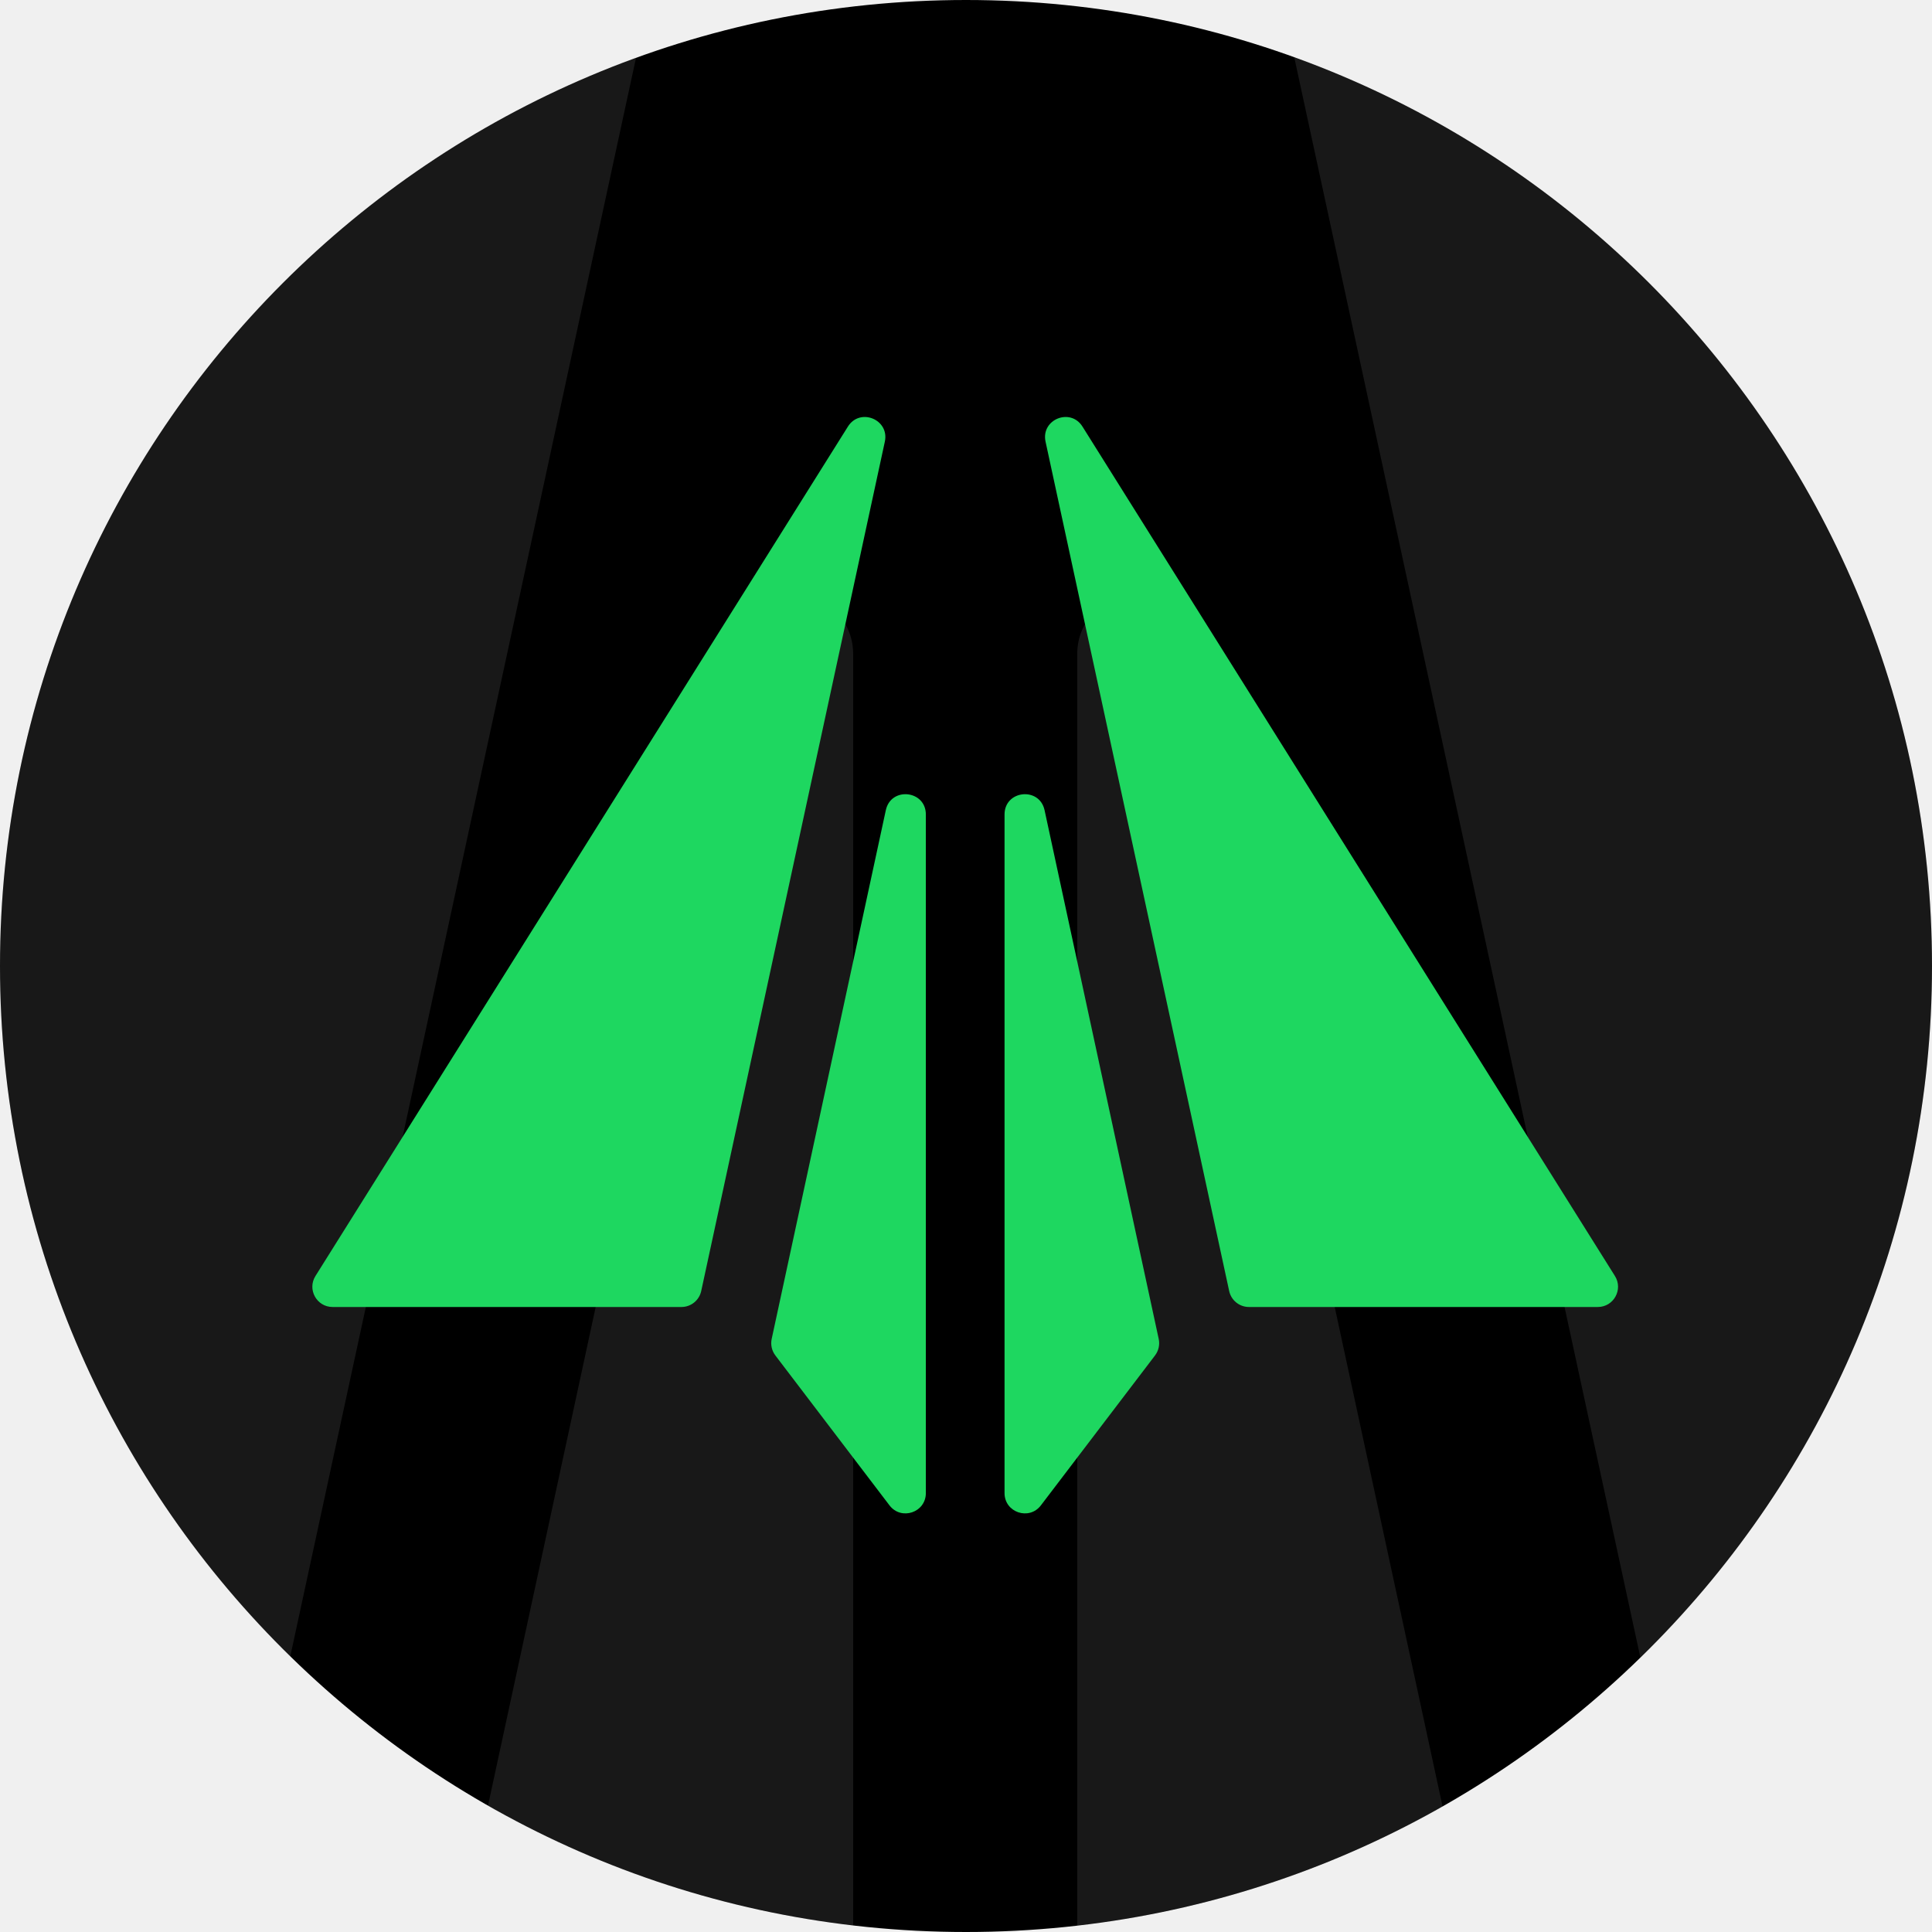
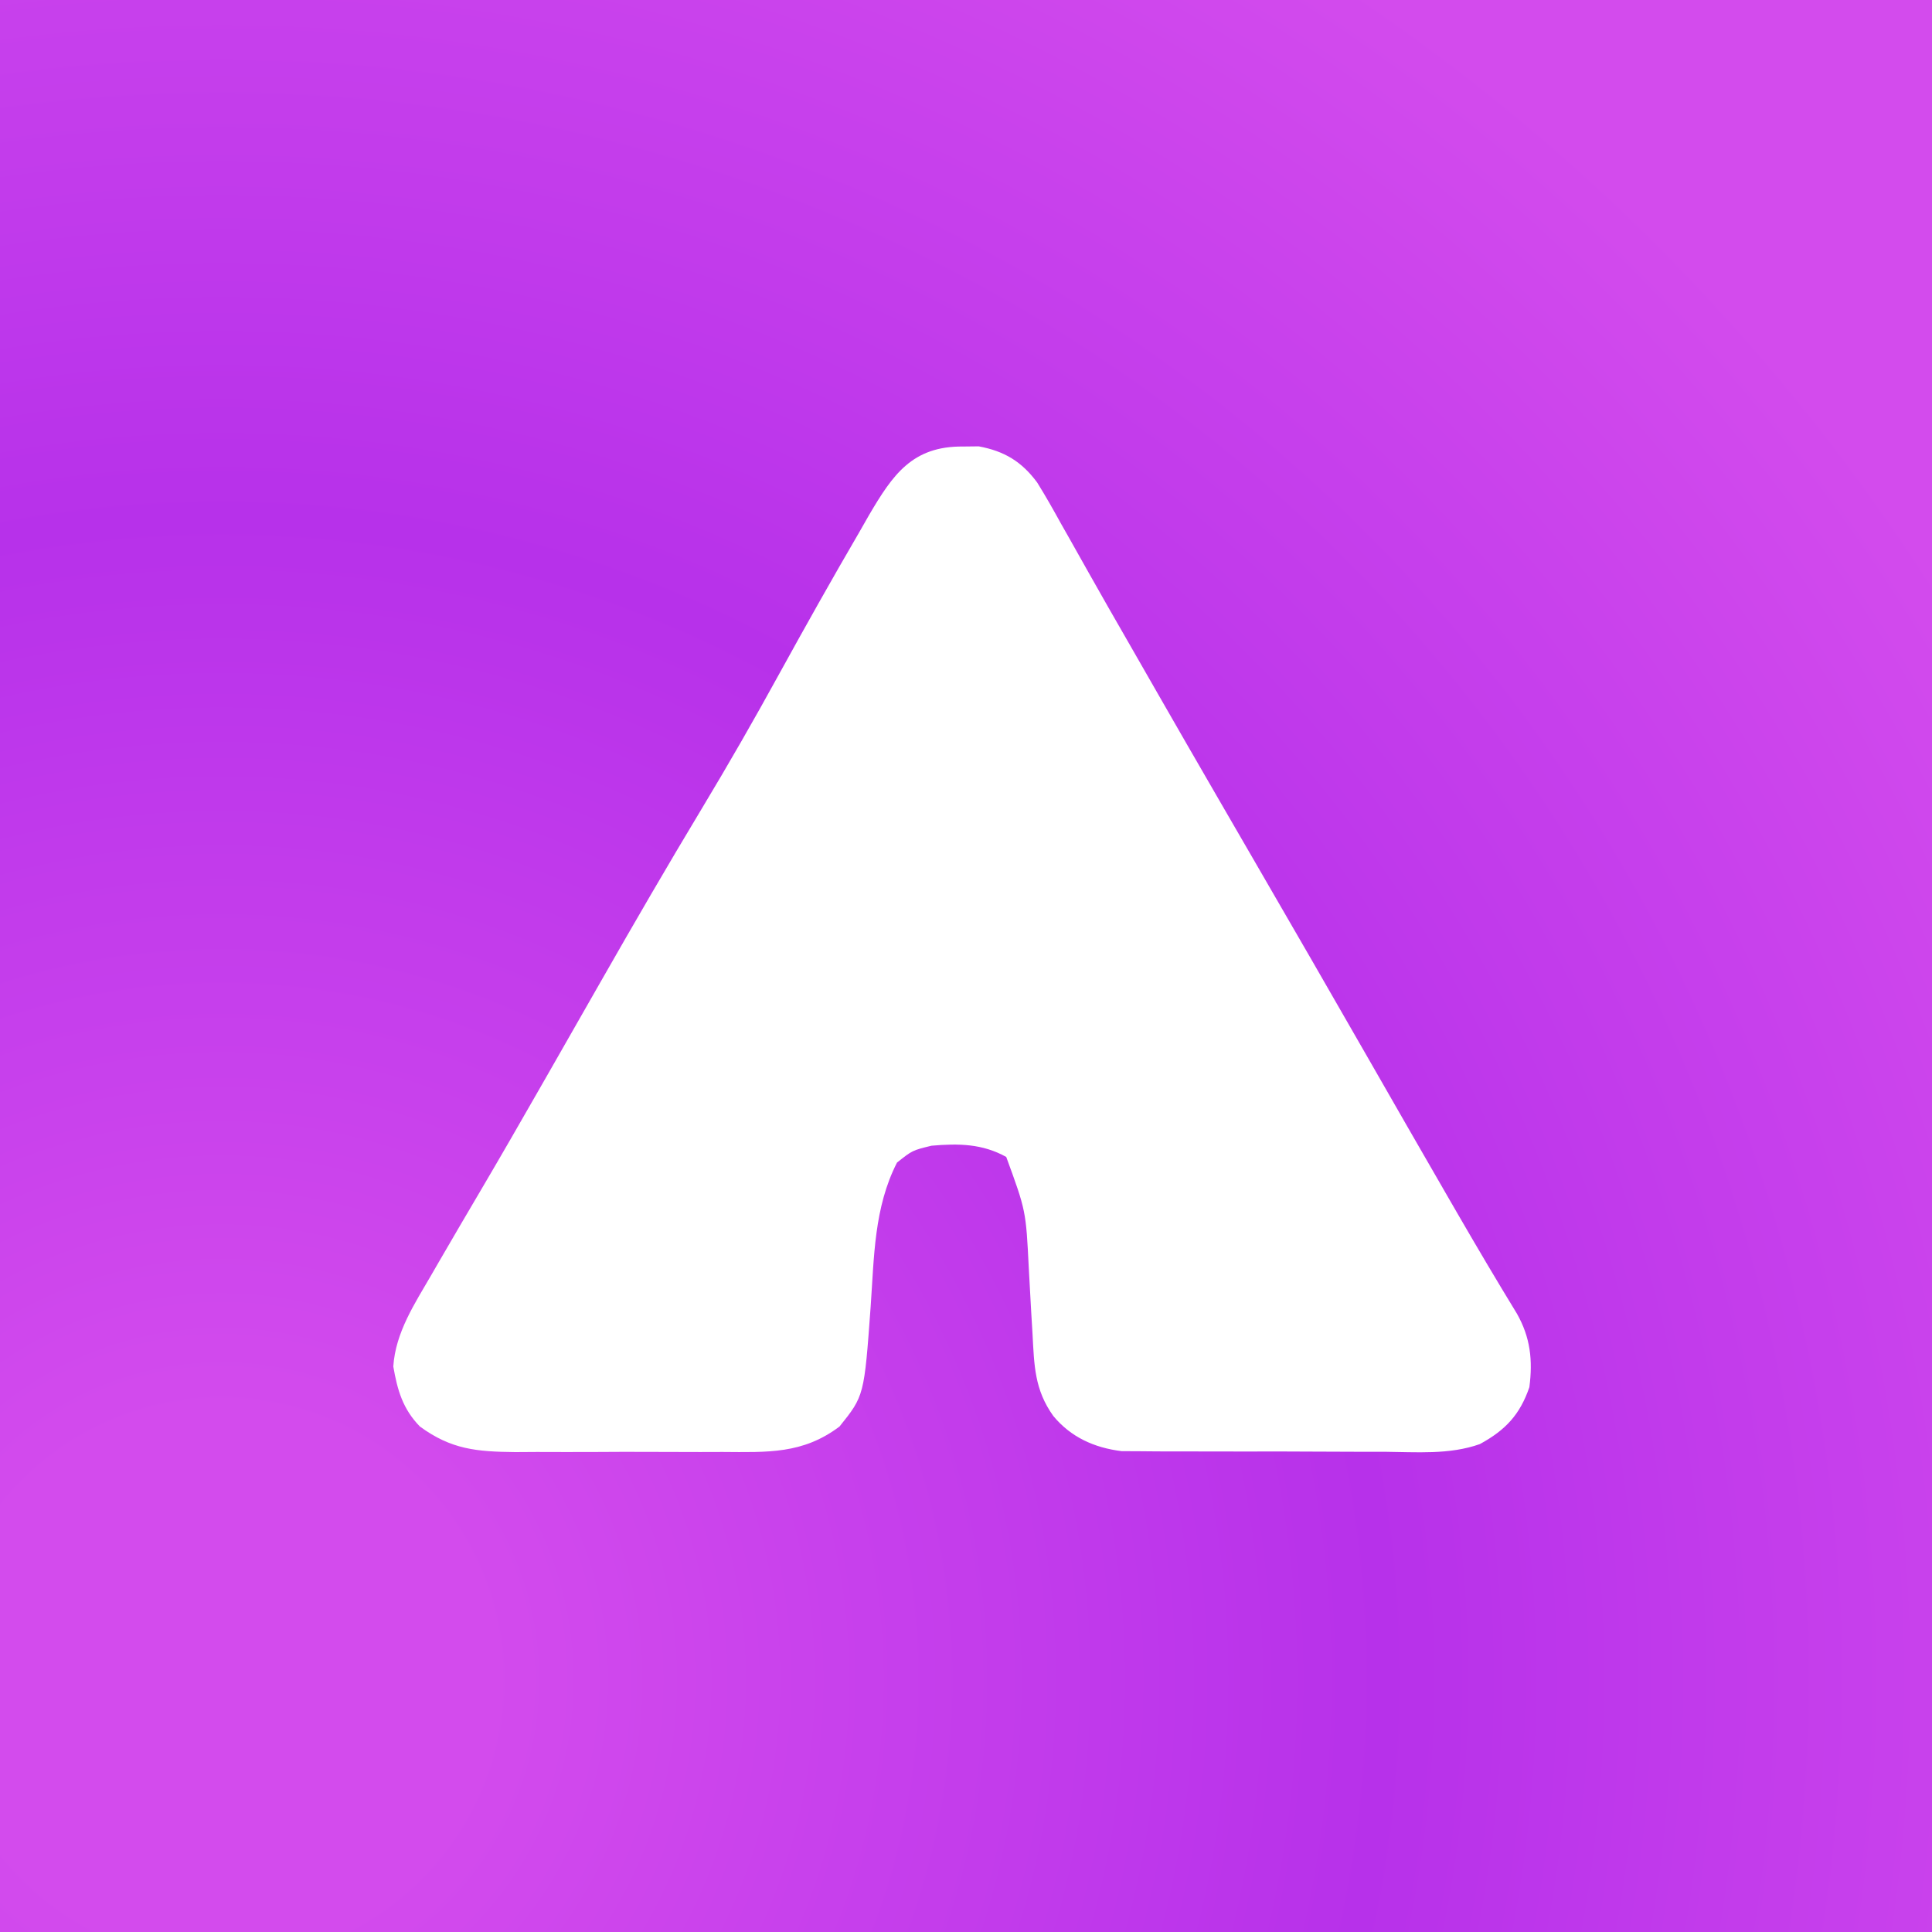
- <svg xmlns="http://www.w3.org/2000/svg" width="1200" height="1200" viewBox="0 0 1200 1200" fill="none">
-   <g clip-path="url(#clip0_1177_59)">
-     <rect width="1200" height="1200" rx="600" fill="black" />
-     <g opacity="0.1">
-       <path d="M806.896 -279.064C785.598 -313.026 733.108 -291.661 741.582 -252.479L1066.32 1248.94C1069.88 1265.41 1084.45 1277.16 1101.31 1277.16H1718.15C1746.29 1277.16 1763.42 1246.19 1748.47 1222.35L806.896 -279.064Z" fill="#F6F6F6" />
-       <path d="M669.079 1606.13C669.079 1640.4 712.592 1655.08 733.354 1627.82L935.184 1362.81C941.526 1354.48 943.905 1343.8 941.696 1333.57L739.866 399.014C730.809 357.077 669.079 363.667 669.079 406.57L669.079 1606.13Z" fill="#F6F6F6" />
-       <path d="M392.104 -279.064C413.403 -313.026 465.892 -291.661 457.418 -252.479L132.68 1248.94C129.117 1265.41 114.546 1277.16 97.692 1277.16H-519.146C-547.286 1277.16 -564.423 1246.19 -549.473 1222.35L392.104 -279.064Z" fill="#F6F6F6" />
-       <path d="M529.921 1606.13C529.921 1640.4 486.408 1655.08 465.646 1627.82L263.816 1362.81C257.474 1354.48 255.095 1343.8 257.304 1333.57L459.134 399.014C468.191 357.077 529.921 363.667 529.921 406.57V1606.13Z" fill="#F6F6F6" />
-     </g>
-     <path d="M672.345 264.951C664.864 253.017 646.428 260.525 649.404 274.293L763.463 801.88C764.715 807.668 769.833 811.799 775.752 811.799H992.407C1002.29 811.799 1008.31 800.915 1003.06 792.538L672.345 264.951Z" fill="#1ED760" />
-     <path d="M623.939 927.397C623.939 939.438 639.222 944.597 646.514 935.018L717.404 841.895C719.631 838.969 720.467 835.214 719.691 831.618L648.801 503.223C645.62 488.487 623.939 490.802 623.939 505.878L623.939 927.397Z" fill="#1ED760" />
-     <path d="M526.655 264.951C534.136 253.017 552.572 260.525 549.596 274.293L435.537 801.88C434.285 807.668 429.167 811.799 423.248 811.799H206.593C196.709 811.799 190.69 800.915 195.941 792.538L526.655 264.951Z" fill="#1ED760" />
-     <path d="M575.061 927.397C575.061 939.438 559.778 944.597 552.486 935.018L481.596 841.895C479.369 838.969 478.533 835.214 479.309 831.618L550.199 503.223C553.38 488.487 575.061 490.802 575.061 505.878V927.397Z" fill="#1ED760" />
+ <svg xmlns="http://www.w3.org/2000/svg" width="512" height="512" viewBox="0 0 512 512" fill="none">
+   <g clip-path="url(#clip0_21_22)">
+     <rect width="512" height="512" fill="url(#paint0_radial_21_22)" />
+     <path d="M255.238 118.334C257.288 118.311 257.288 118.311 259.38 118.287C266.181 119.557 270.745 122.318 274.85 127.85C277.068 131.412 279.118 135.031 281.137 138.705C281.914 140.075 282.69 141.445 283.491 142.856C285.159 145.8 286.818 148.749 288.469 151.702C291.91 157.839 295.419 163.939 298.927 170.04C301.632 174.745 304.329 179.456 307.023 184.167C312.112 193.056 317.232 201.928 322.365 210.793C323.177 212.196 323.989 213.598 324.825 215.043C327.274 219.27 329.723 223.496 332.172 227.723C342.366 245.313 352.539 262.915 362.641 280.557C369.697 292.878 376.768 305.191 383.874 317.485C384.695 318.906 385.516 320.327 386.363 321.791C391.477 330.621 396.661 339.402 401.988 348.111C405.581 354.429 406.23 360.535 405.297 367.621C402.832 374.815 399.038 378.972 392.169 382.703C384.106 385.566 375.299 384.806 366.824 384.731C364.709 384.731 362.595 384.733 360.48 384.737C356.063 384.739 351.648 384.721 347.231 384.687C341.588 384.644 335.946 384.648 330.302 384.667C325.941 384.678 321.579 384.666 317.218 384.648C315.138 384.641 313.058 384.64 310.977 384.646C308.065 384.651 305.153 384.623 302.241 384.594C300.589 384.586 298.936 384.577 297.234 384.569C289.986 383.674 283.773 380.853 279.137 375.249C274.137 368.27 274.077 361.828 273.627 353.459C273.515 351.596 273.403 349.733 273.287 347.814C273.063 343.927 272.848 340.04 272.645 336.152C271.889 320.865 271.889 320.865 266.664 306.602C260.329 303.085 254.041 302.999 246.859 303.625C241.781 304.865 241.781 304.865 237.719 308.09C231.621 319.975 231.657 333.141 230.739 346.177C229.019 369.891 229.019 369.891 222.484 378.039C212.773 385.366 203.426 384.859 191.492 384.783C188.56 384.791 188.56 384.791 185.569 384.8C181.445 384.809 177.323 384.796 173.2 384.768C167.939 384.734 162.68 384.754 157.419 384.79C152.368 384.816 147.317 384.798 142.266 384.783C140.388 384.795 138.511 384.807 136.576 384.819C126.296 384.71 119.595 384.127 111.273 378.039C106.737 373.374 105.315 368.404 104.228 362.133C104.822 353.109 109.854 345.555 114.32 337.855C114.942 336.779 115.563 335.703 116.204 334.594C119.947 328.132 123.726 321.692 127.519 315.258C132.774 306.333 137.933 297.357 143.075 288.37C143.966 286.815 144.856 285.26 145.774 283.657C150.282 275.782 154.781 267.901 159.274 260.017C168.033 244.664 176.893 229.385 186.017 214.235C193.092 202.484 199.898 190.626 206.488 178.609C213.428 166.006 220.464 153.463 227.721 141.03C228.585 139.515 229.449 137.999 230.34 136.438C236.541 125.925 241.707 118.182 255.238 118.334Z" fill="white" />
  </g>
  <defs>
-     <clipPath id="clip0_1177_59">
-       <rect width="1200" height="1200" rx="600" fill="white" />
+     <radialGradient id="paint0_radial_21_22" cx="0" cy="0" r="1" gradientUnits="userSpaceOnUse" gradientTransform="translate(60.5 440) rotate(-42.831) scale(532.479)">
+       <stop offset="0.13" stop-color="#D34BED" />
+       <stop offset="0.568" stop-color="#B731EA" />
+       <stop offset="1" stop-color="#D34BED" />
+     </radialGradient>
+     <clipPath id="clip0_21_22">
+       <rect width="512" height="512" fill="white" />
    </clipPath>
  </defs>
</svg>
